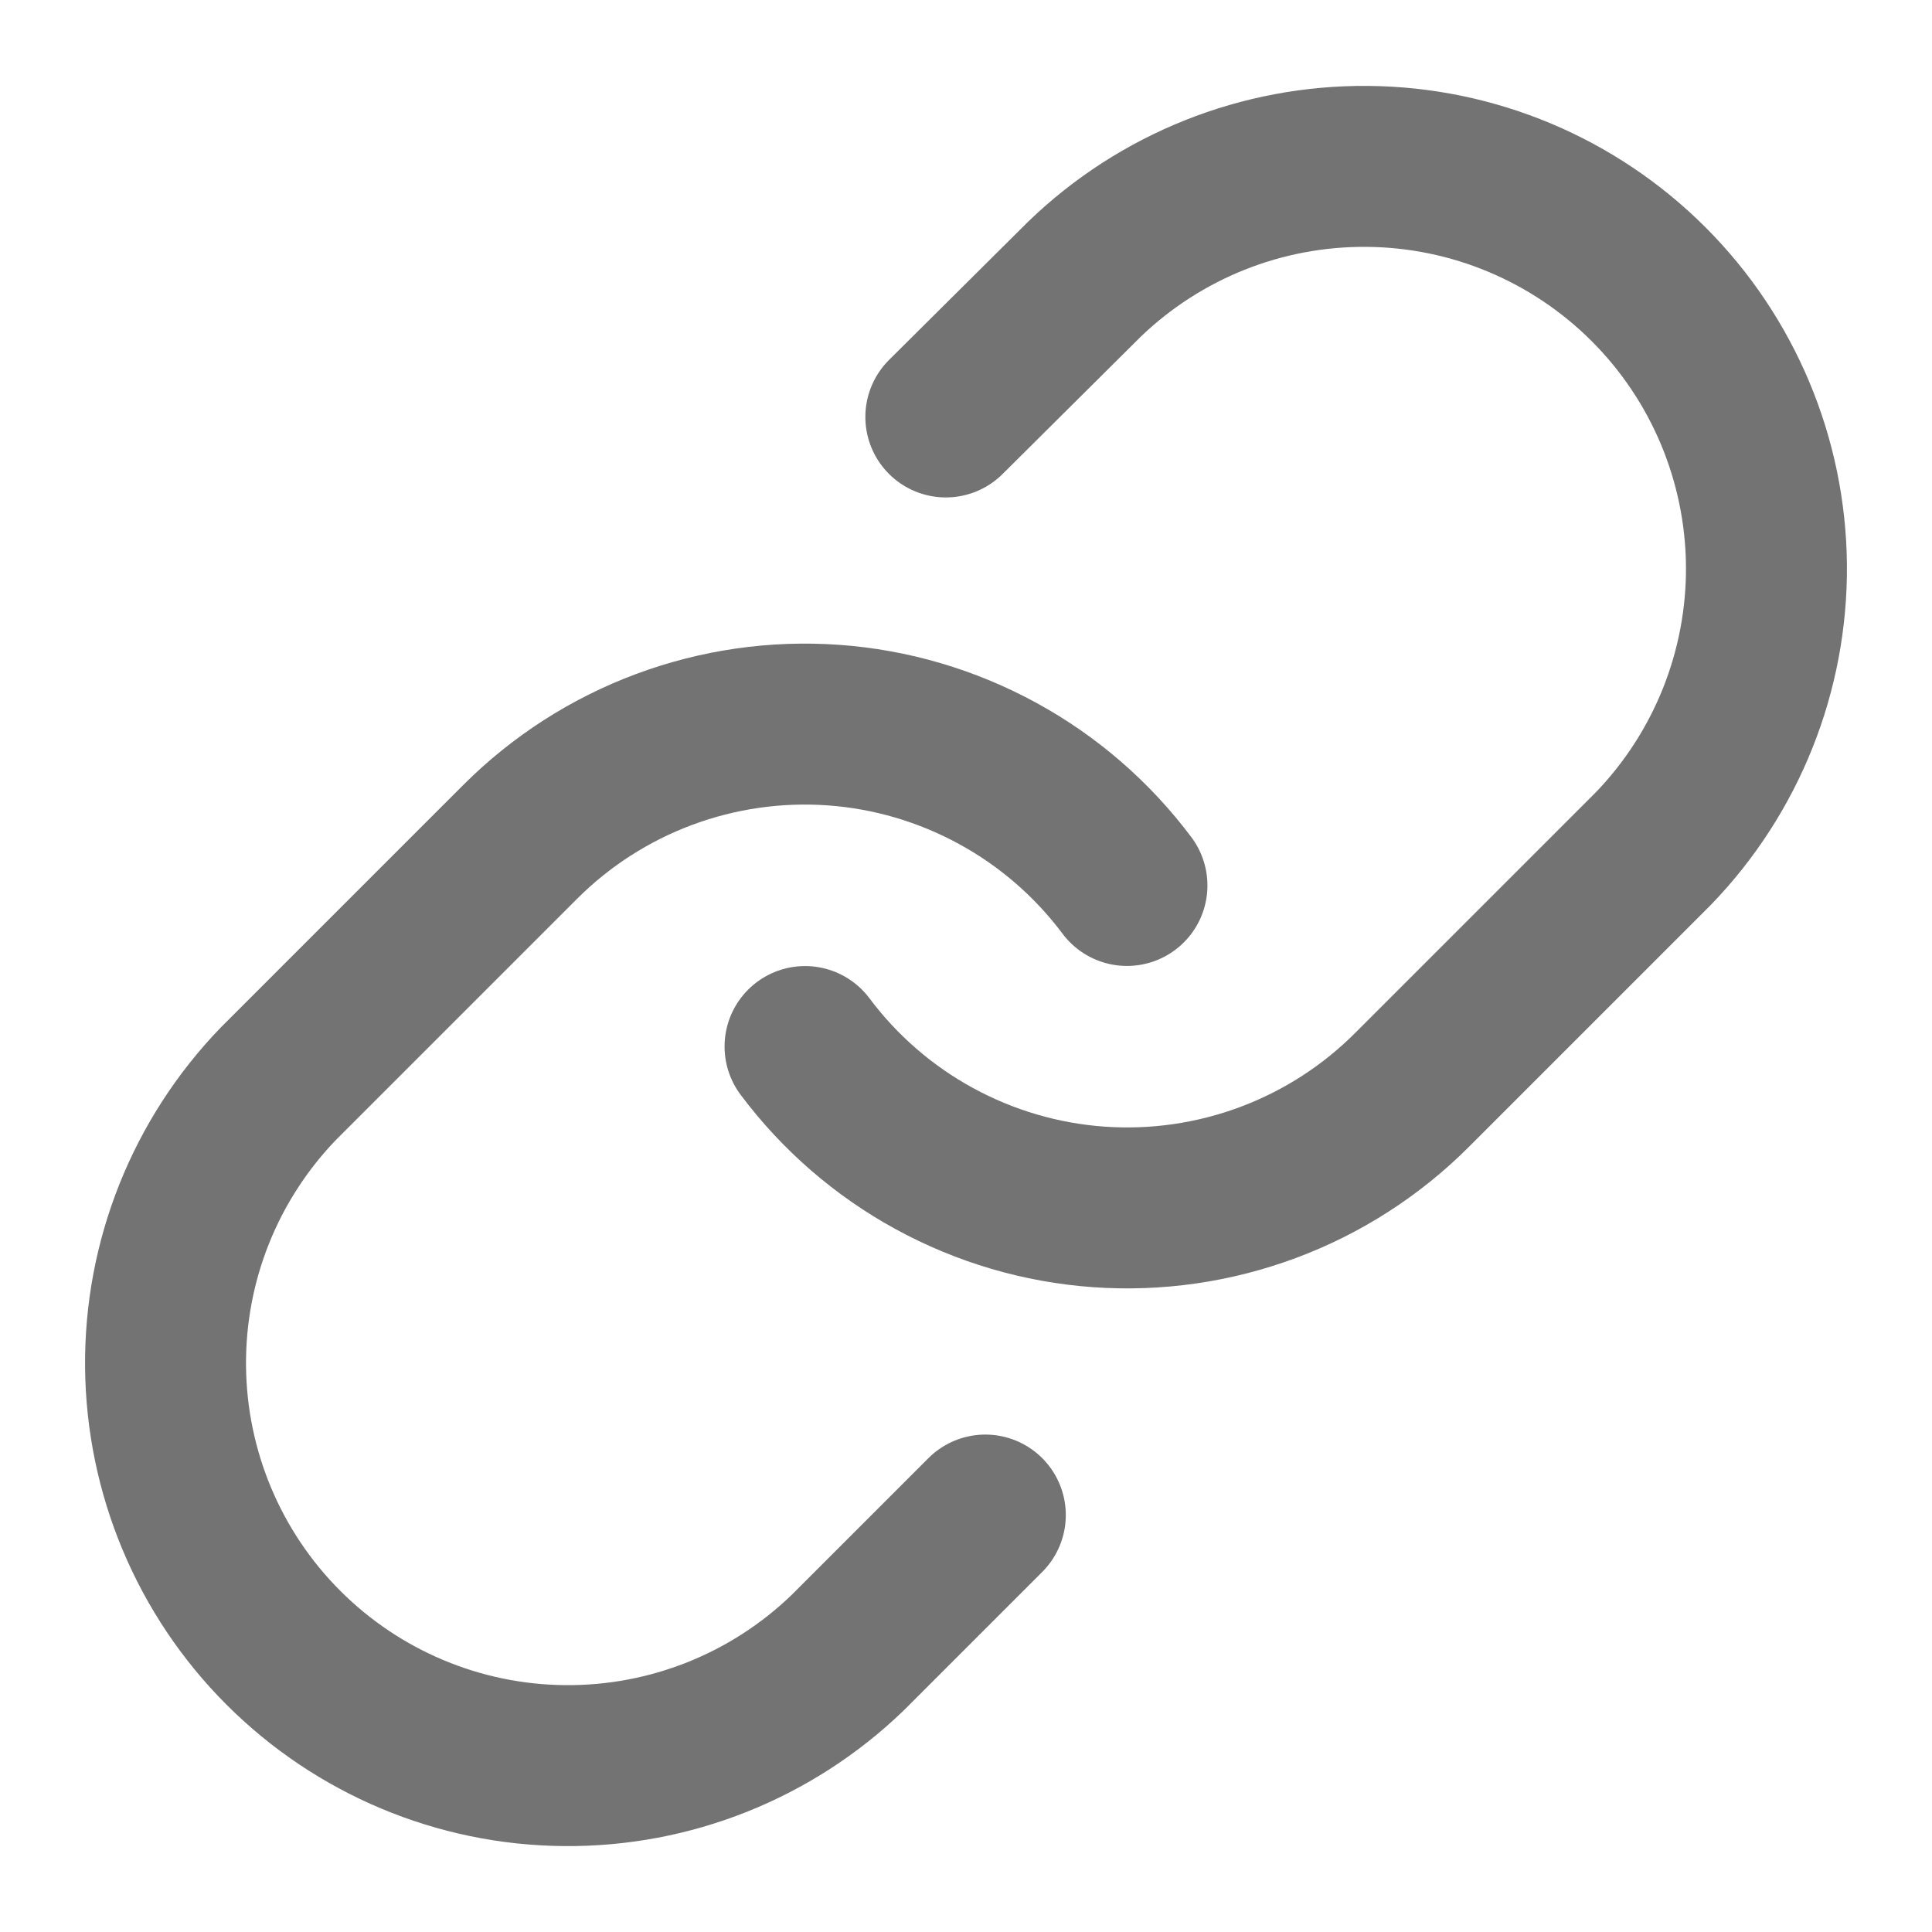
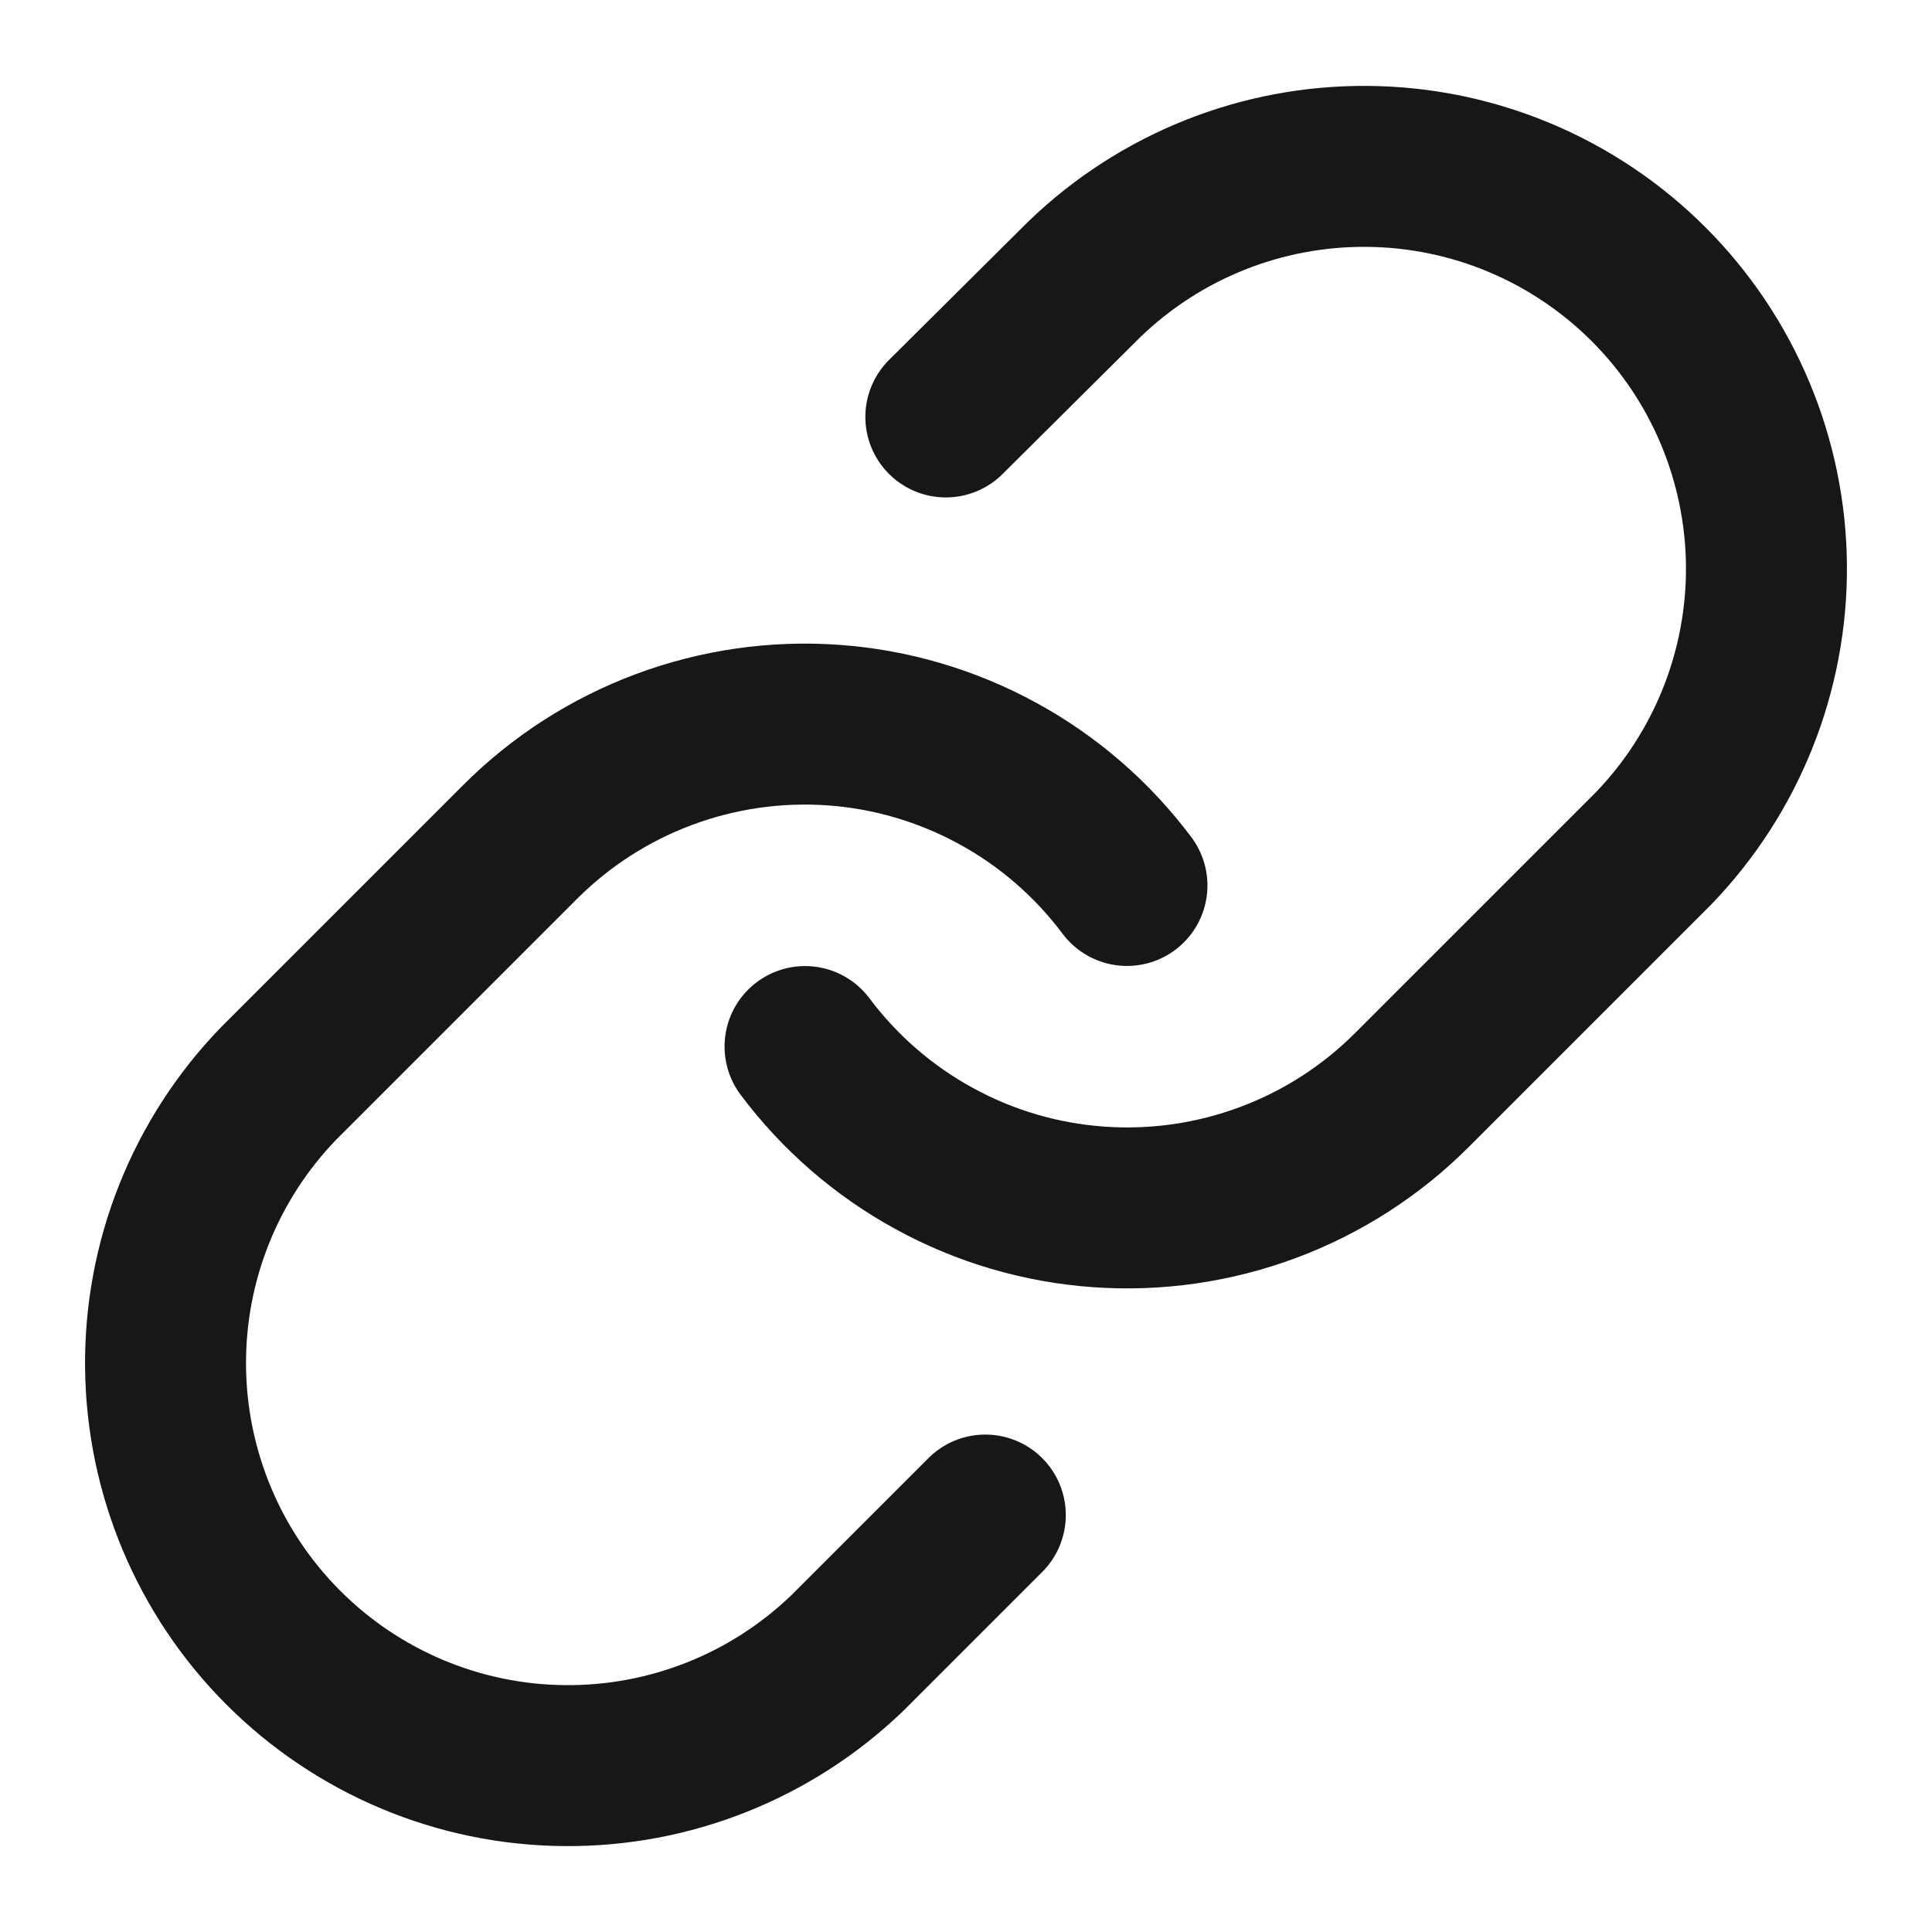
<svg xmlns="http://www.w3.org/2000/svg" width="16" height="16" viewBox="0 0 16 16" fill="none">
-   <path d="M6.667 8.667C6.953 9.049 7.318 9.366 7.738 9.595C8.157 9.824 8.621 9.961 9.098 9.995C9.575 10.029 10.053 9.96 10.501 9.793C10.949 9.626 11.355 9.365 11.693 9.027L13.693 7.027C14.3 6.398 14.636 5.556 14.629 4.682C14.621 3.808 14.271 2.972 13.653 2.354C13.035 1.736 12.199 1.385 11.325 1.378C10.451 1.37 9.609 1.706 8.98 2.313L7.833 3.453" stroke="#737373" stroke-width="1.333" stroke-linecap="round" stroke-linejoin="round" />
-   <path d="M9.333 7.333C9.047 6.951 8.682 6.634 8.262 6.405C7.843 6.176 7.379 6.039 6.902 6.005C6.425 5.971 5.947 6.04 5.499 6.207C5.051 6.374 4.645 6.635 4.307 6.973L2.307 8.973C1.699 9.602 1.363 10.444 1.371 11.318C1.379 12.192 1.729 13.028 2.347 13.646C2.965 14.264 3.801 14.615 4.675 14.622C5.549 14.63 6.391 14.294 7.02 13.687L8.16 12.547" stroke="#737373" stroke-width="1.333" stroke-linecap="round" stroke-linejoin="round" />
+   <path d="M6.667 8.667C6.953 9.049 7.318 9.366 7.738 9.595C8.157 9.825 8.621 9.961 9.098 9.995C9.575 10.029 10.053 9.96 10.501 9.793C10.949 9.626 11.355 9.365 11.693 9.027L13.693 7.027C14.3 6.398 14.636 5.556 14.629 4.682C14.621 3.808 14.271 2.972 13.653 2.354C13.035 1.736 12.199 1.385 11.325 1.378C10.451 1.37 9.609 1.706 8.98 2.313L7.833 3.453" stroke="#171717" stroke-width="1.333" stroke-linecap="round" stroke-linejoin="round" />
+   <path d="M9.333 7.333C9.047 6.951 8.682 6.634 8.262 6.405C7.843 6.176 7.379 6.039 6.902 6.005C6.425 5.971 5.947 6.04 5.499 6.207C5.051 6.374 4.645 6.635 4.307 6.973L2.307 8.973C1.699 9.602 1.363 10.444 1.371 11.318C1.379 12.192 1.729 13.028 2.347 13.646C2.965 14.264 3.801 14.615 4.675 14.622C5.549 14.63 6.391 14.294 7.02 13.687L8.16 12.547" stroke="#171717" stroke-width="1.333" stroke-linecap="round" stroke-linejoin="round" />
</svg>
